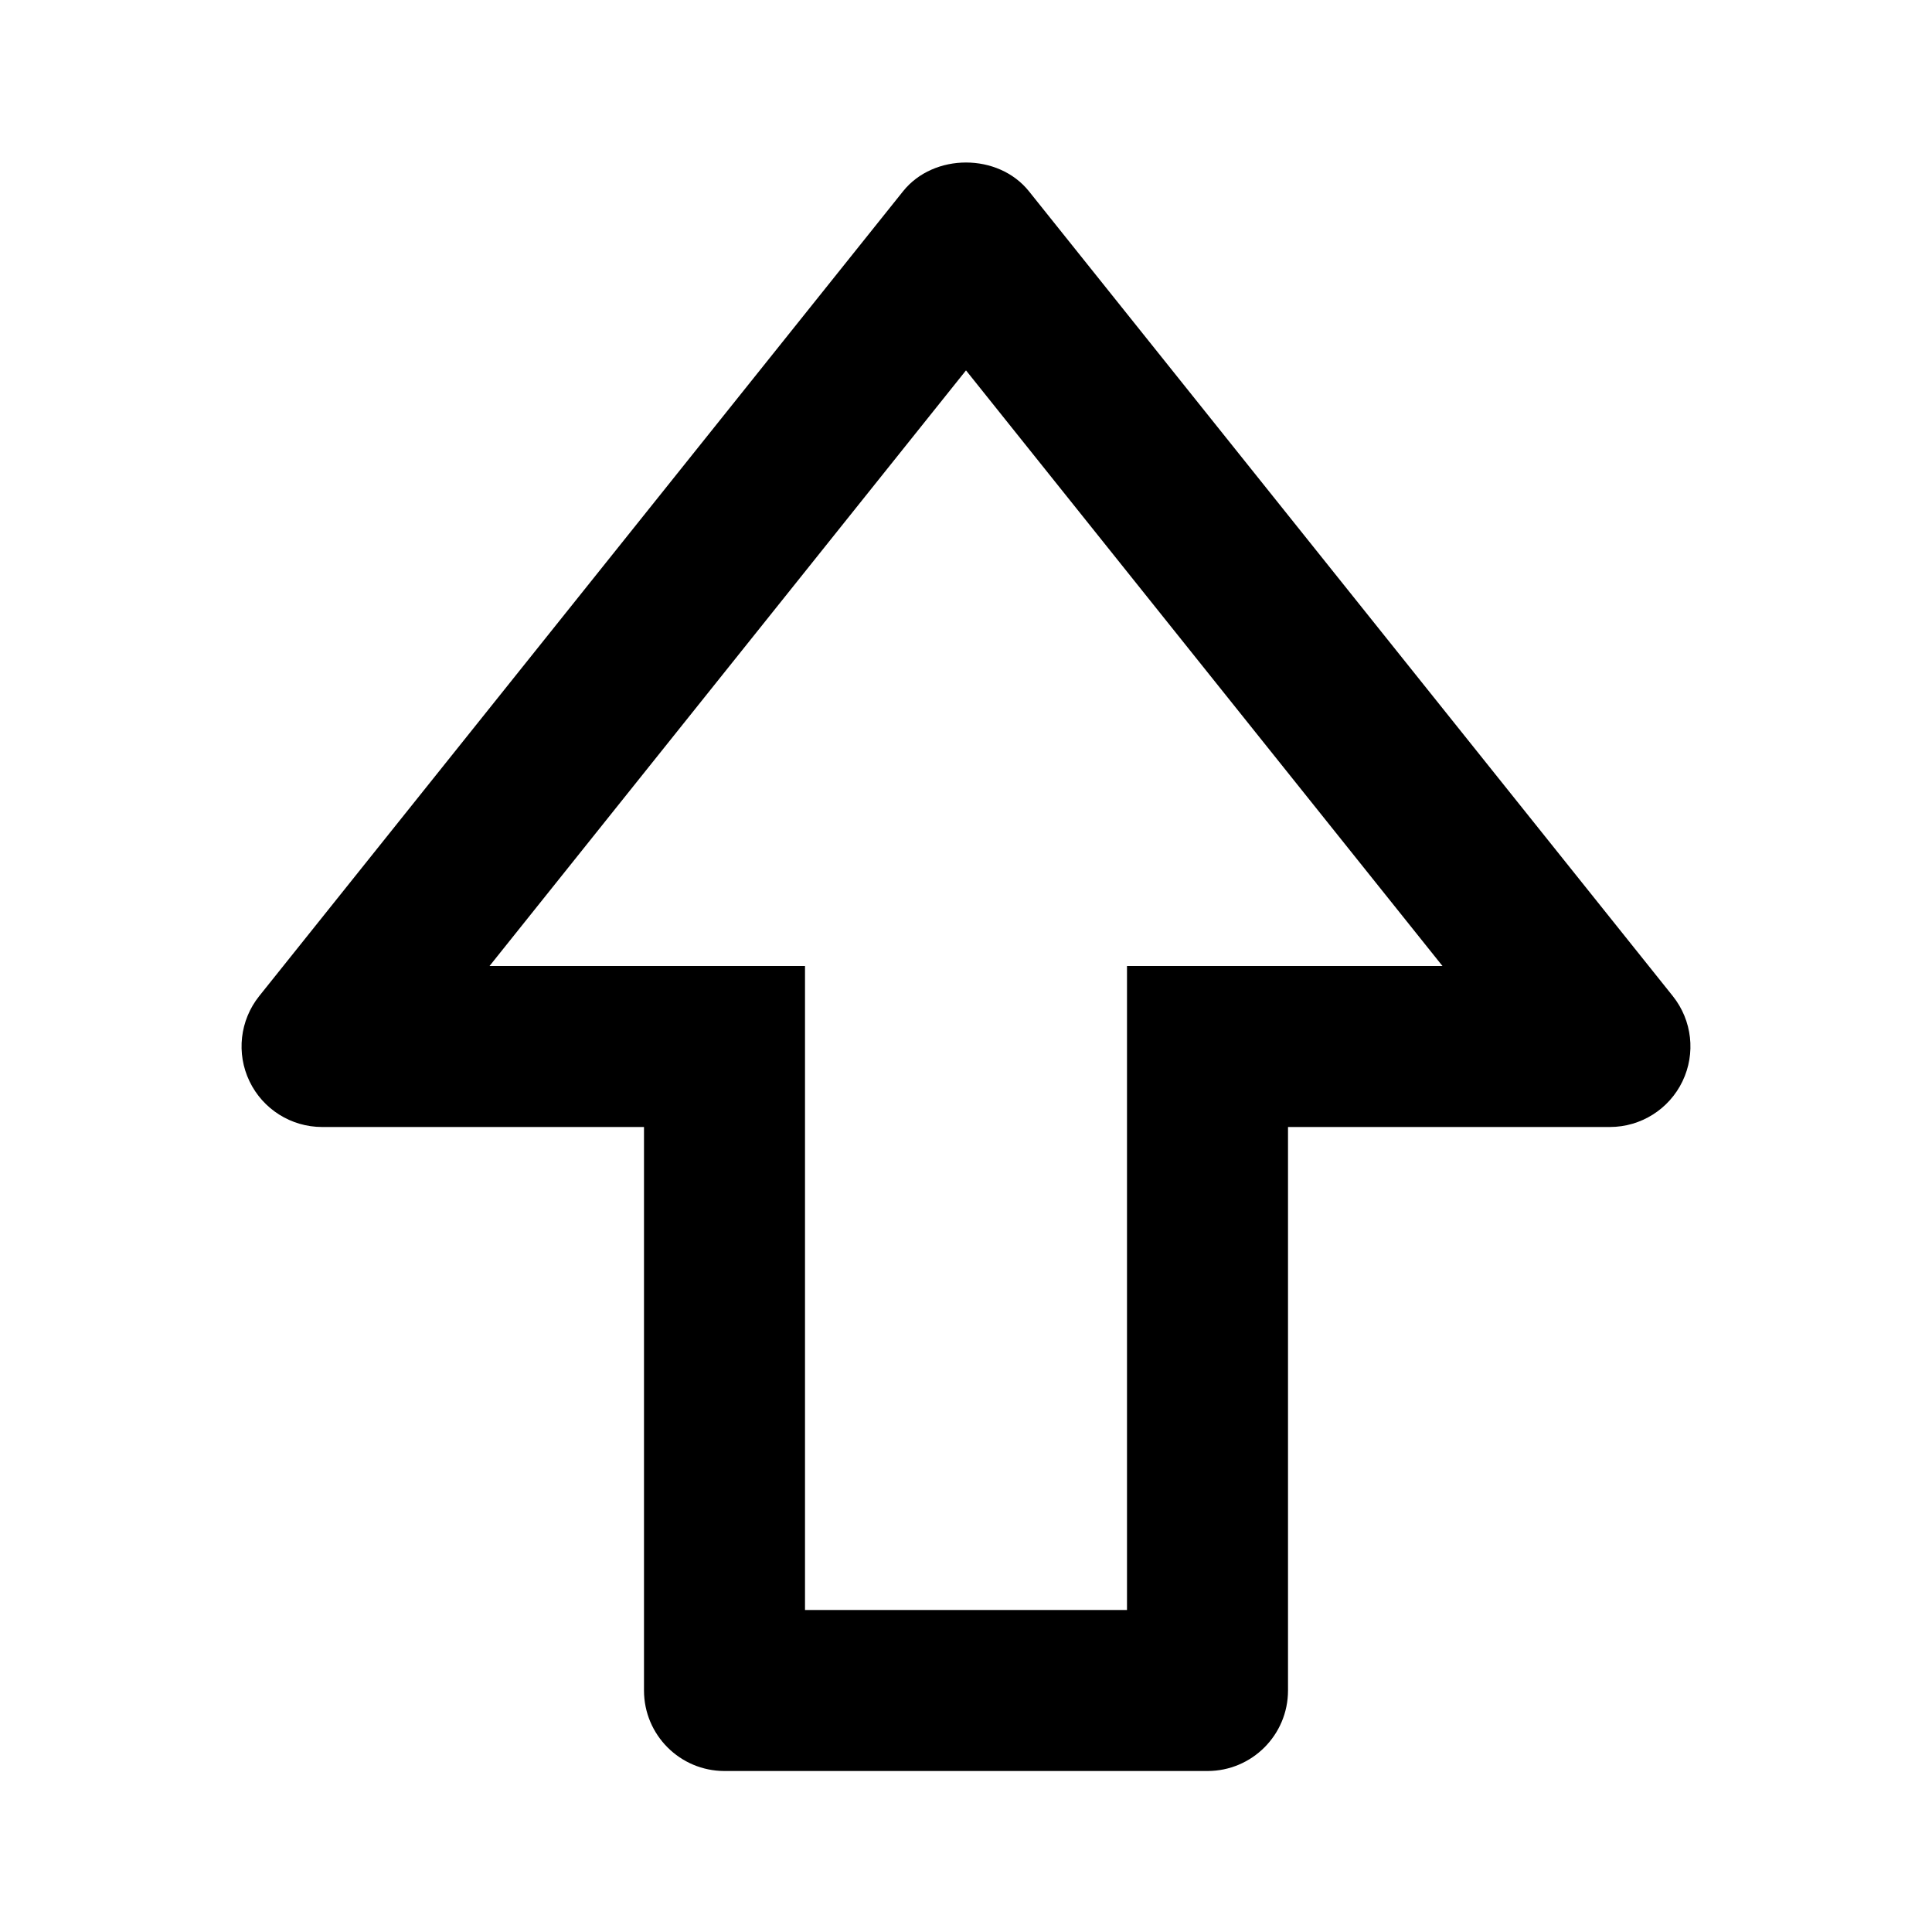
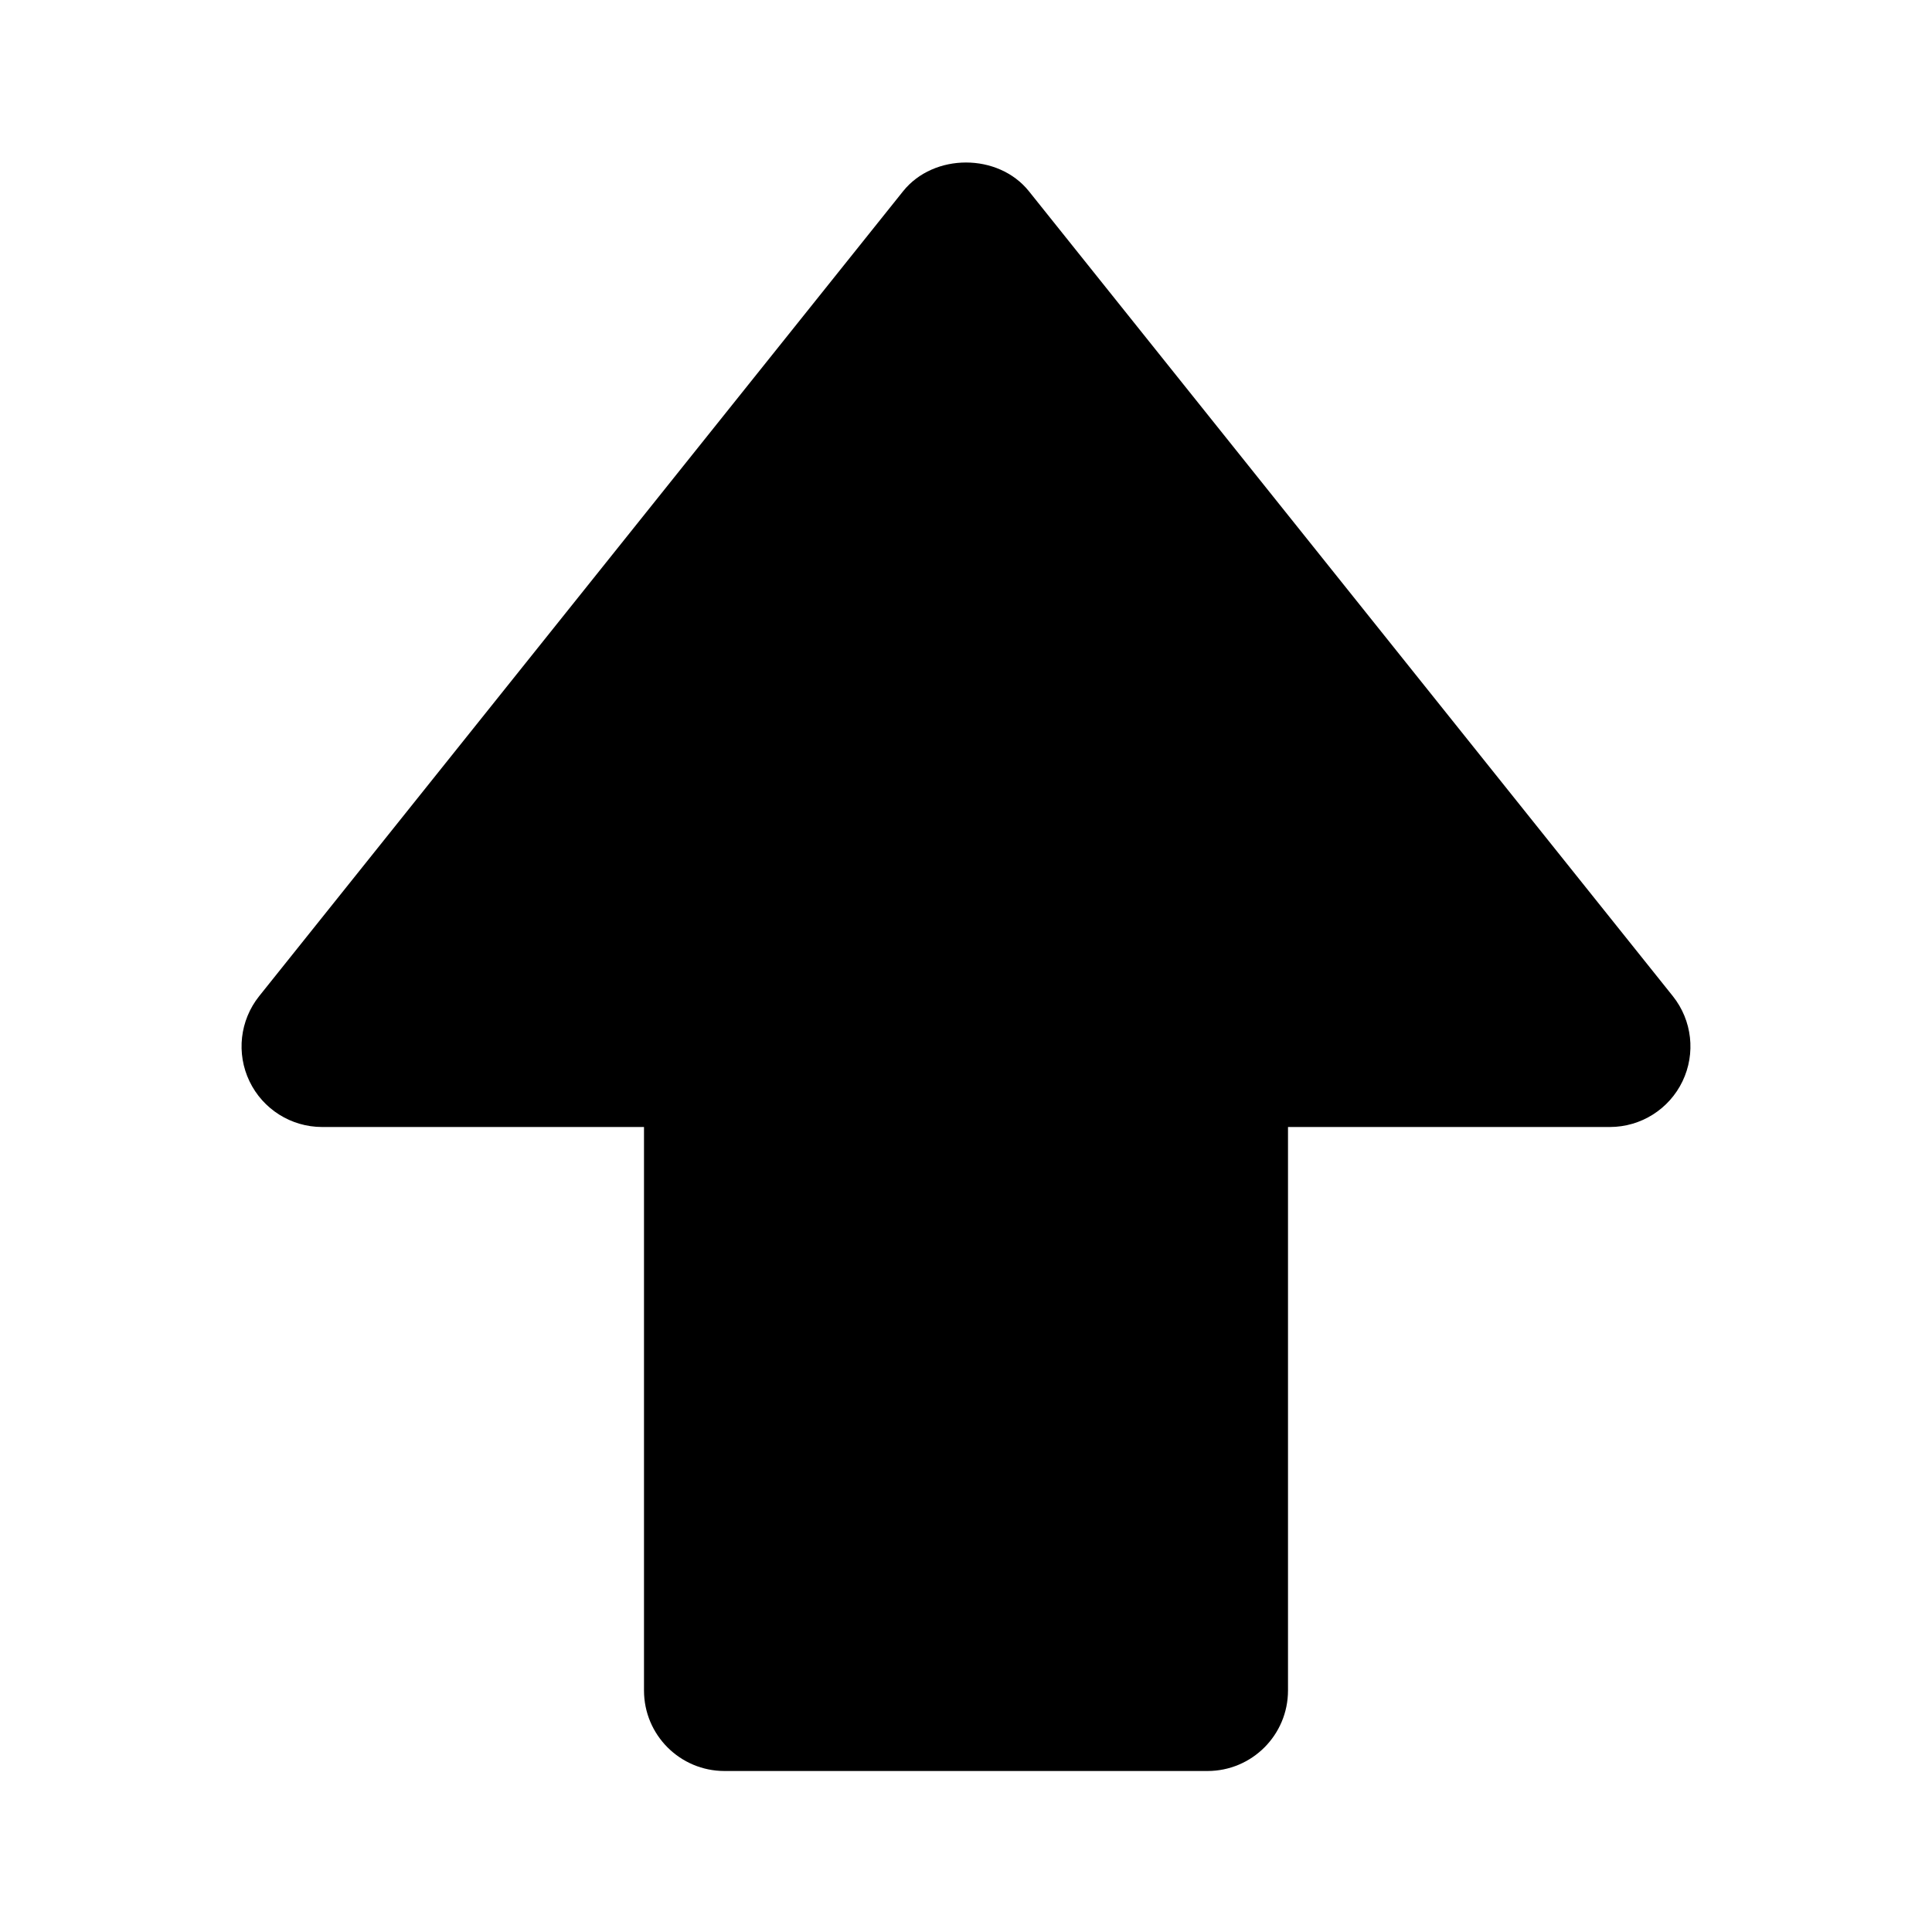
- <svg xmlns="http://www.w3.org/2000/svg" width="px" height="px" viewBox="0 0 400 400" version="1.1">
-   <g id="surface1">
-     <path style=" stroke:none;fill-rule:nonzero;fill:rgb(0%,0%,0%);fill-opacity:1;" d="M 213.016 39.582 C 206.668 31.668 193.332 31.668 186.984 39.582 L 53.648 206.25 C 49.66 211.258 48.883 218.105 51.66 223.875 C 54.434 229.648 60.266 233.324 66.668 233.332 L 133.332 233.332 L 133.332 350 C 133.332 359.203 140.797 366.668 150 366.668 L 250 366.668 C 259.203 366.668 266.668 359.203 266.668 350 L 266.668 233.332 L 333.332 233.332 C 339.734 233.324 345.566 229.648 348.34 223.875 C 351.117 218.105 350.34 211.258 346.352 206.25 Z M 250 200 L 233.332 200 L 233.332 333.332 L 166.668 333.332 L 166.668 200 L 101.352 200 L 200 76.684 L 298.648 200 Z M 250 200 " />
-   </g>
+ <svg xmlns="http://www.w3.org/2000/svg" fill="#000000" width="800px" height="800px" viewBox="0 0 24 24">
+   <path d="M4 14h4v7a1 1 0 0 0 1 1h6a1 1 0 0 0 1-1v-7h4a1.001 1.001 0 0 0 .781-1.625l-8-10c-.381-.475-1.181-.475-1.562 0l-8 10A1.001 1.001 0 0 0 4 14z" />
</svg>
